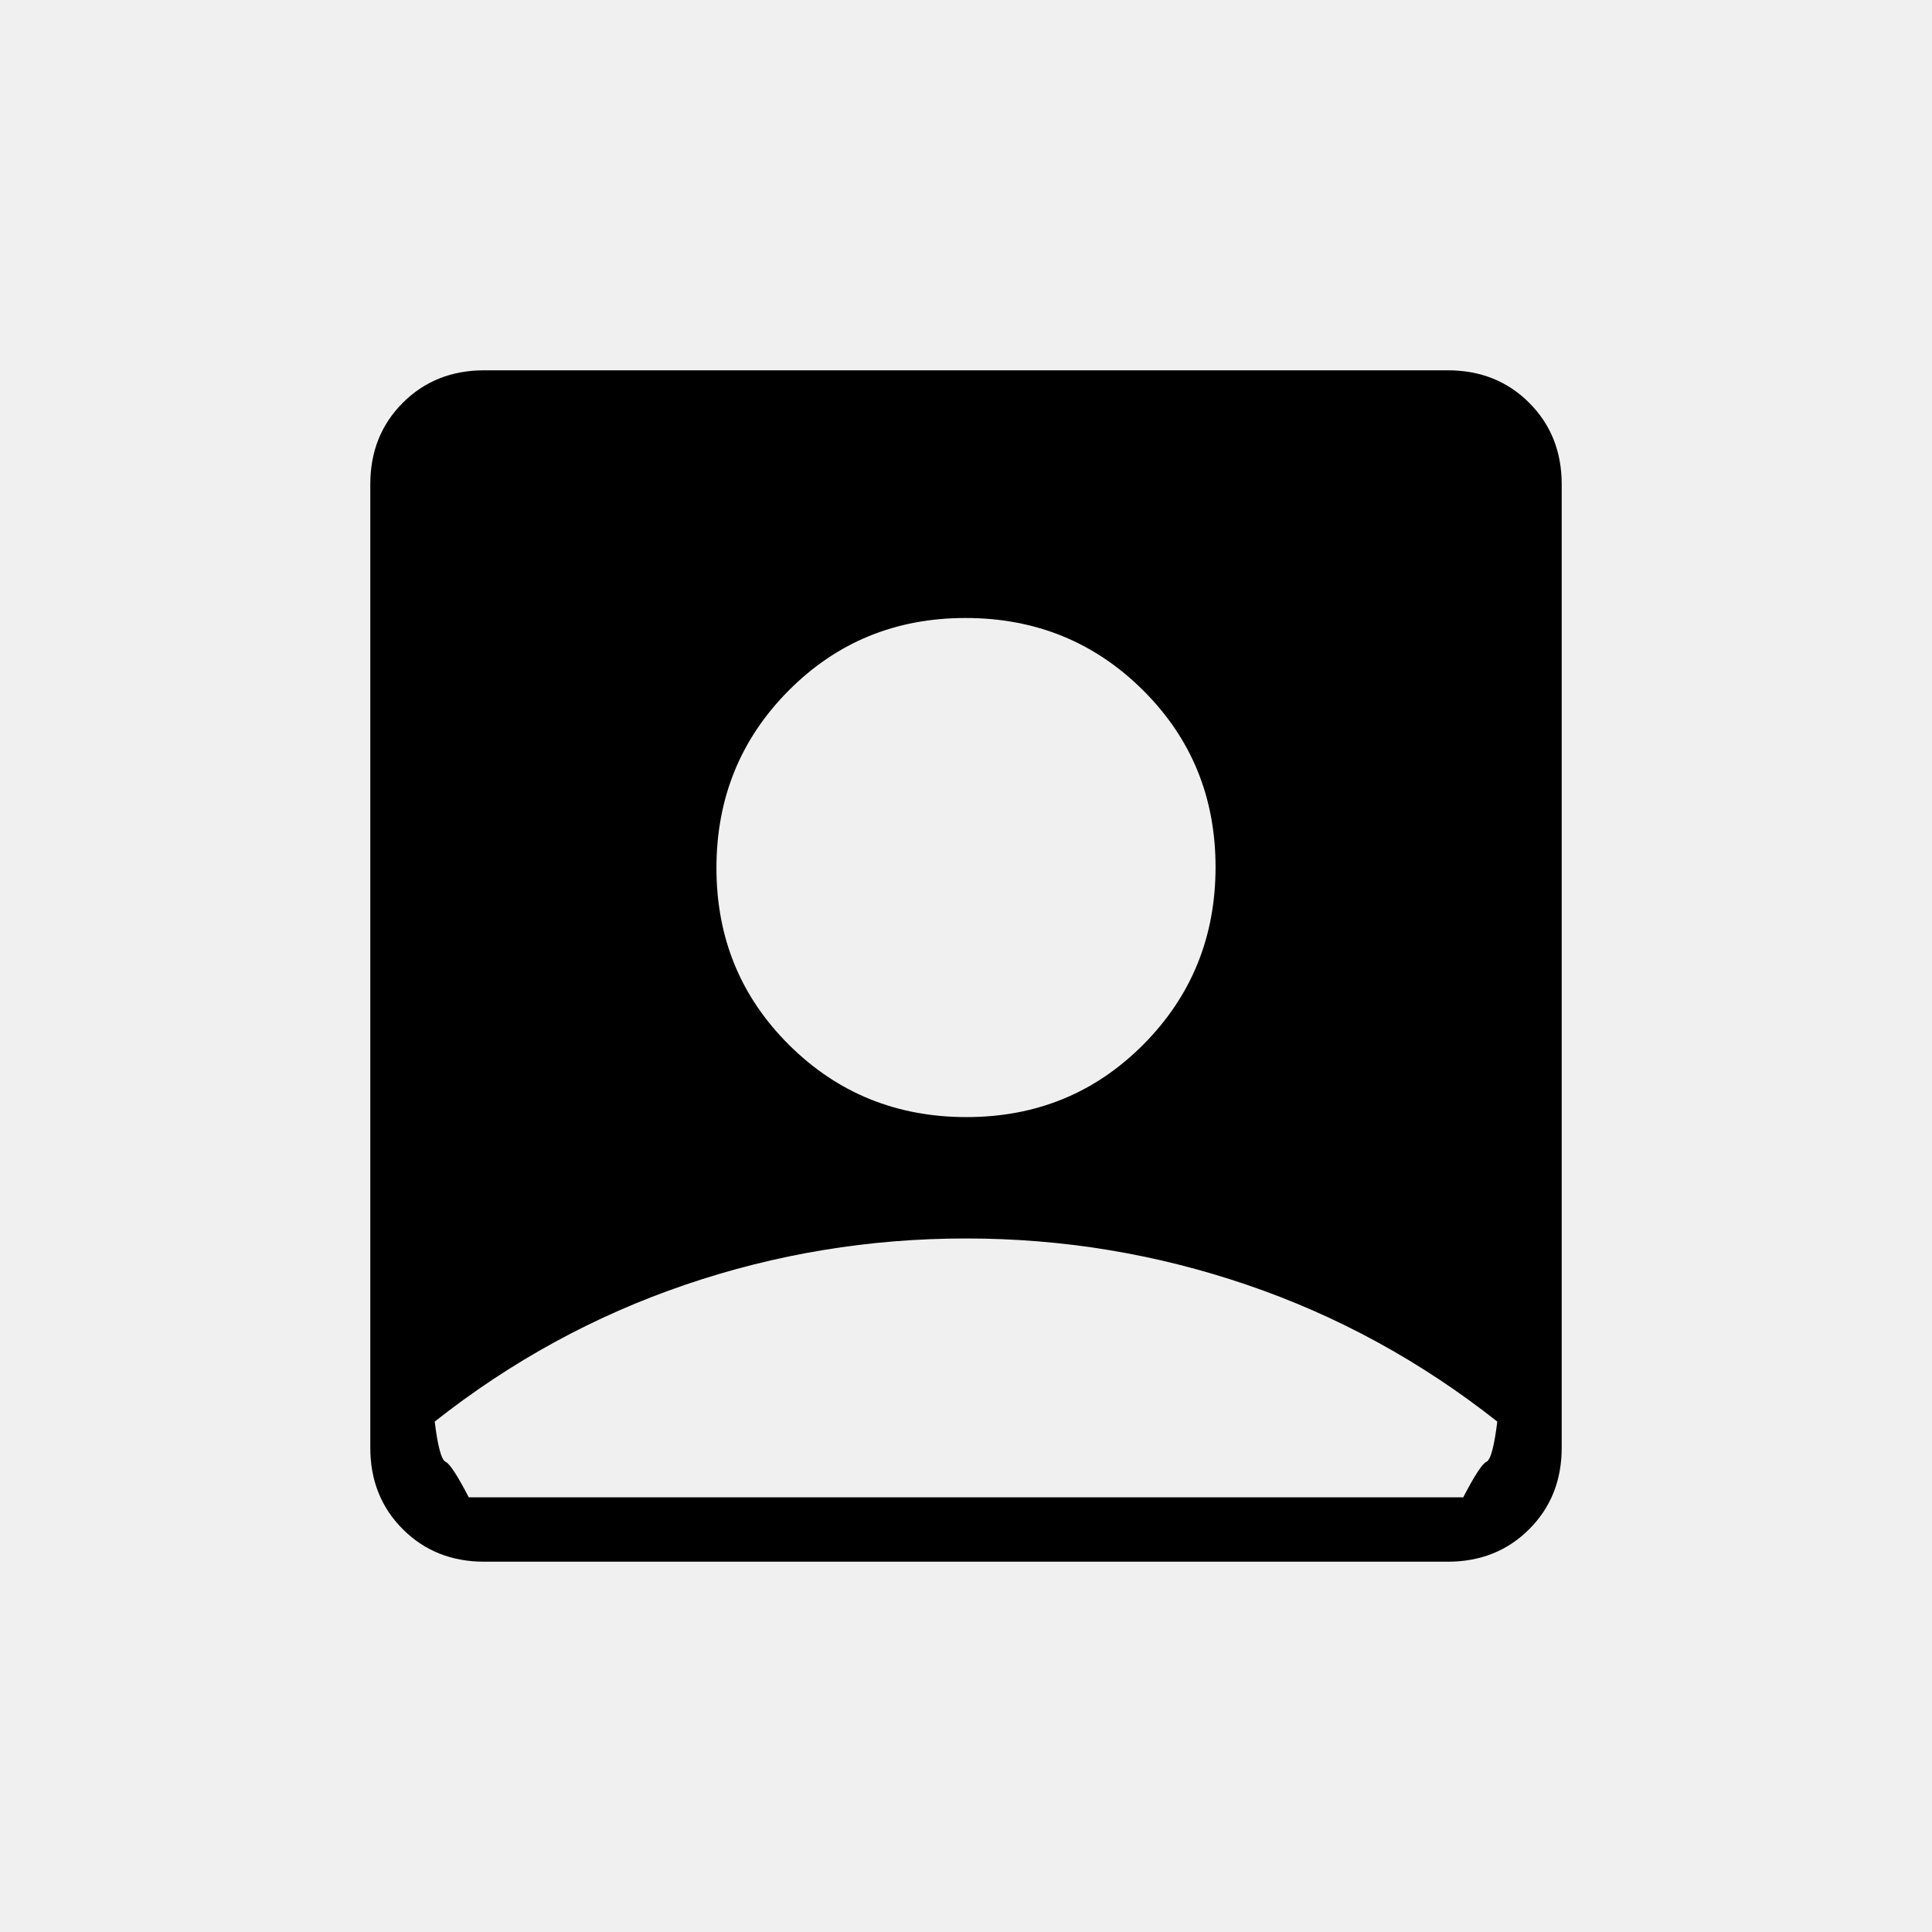
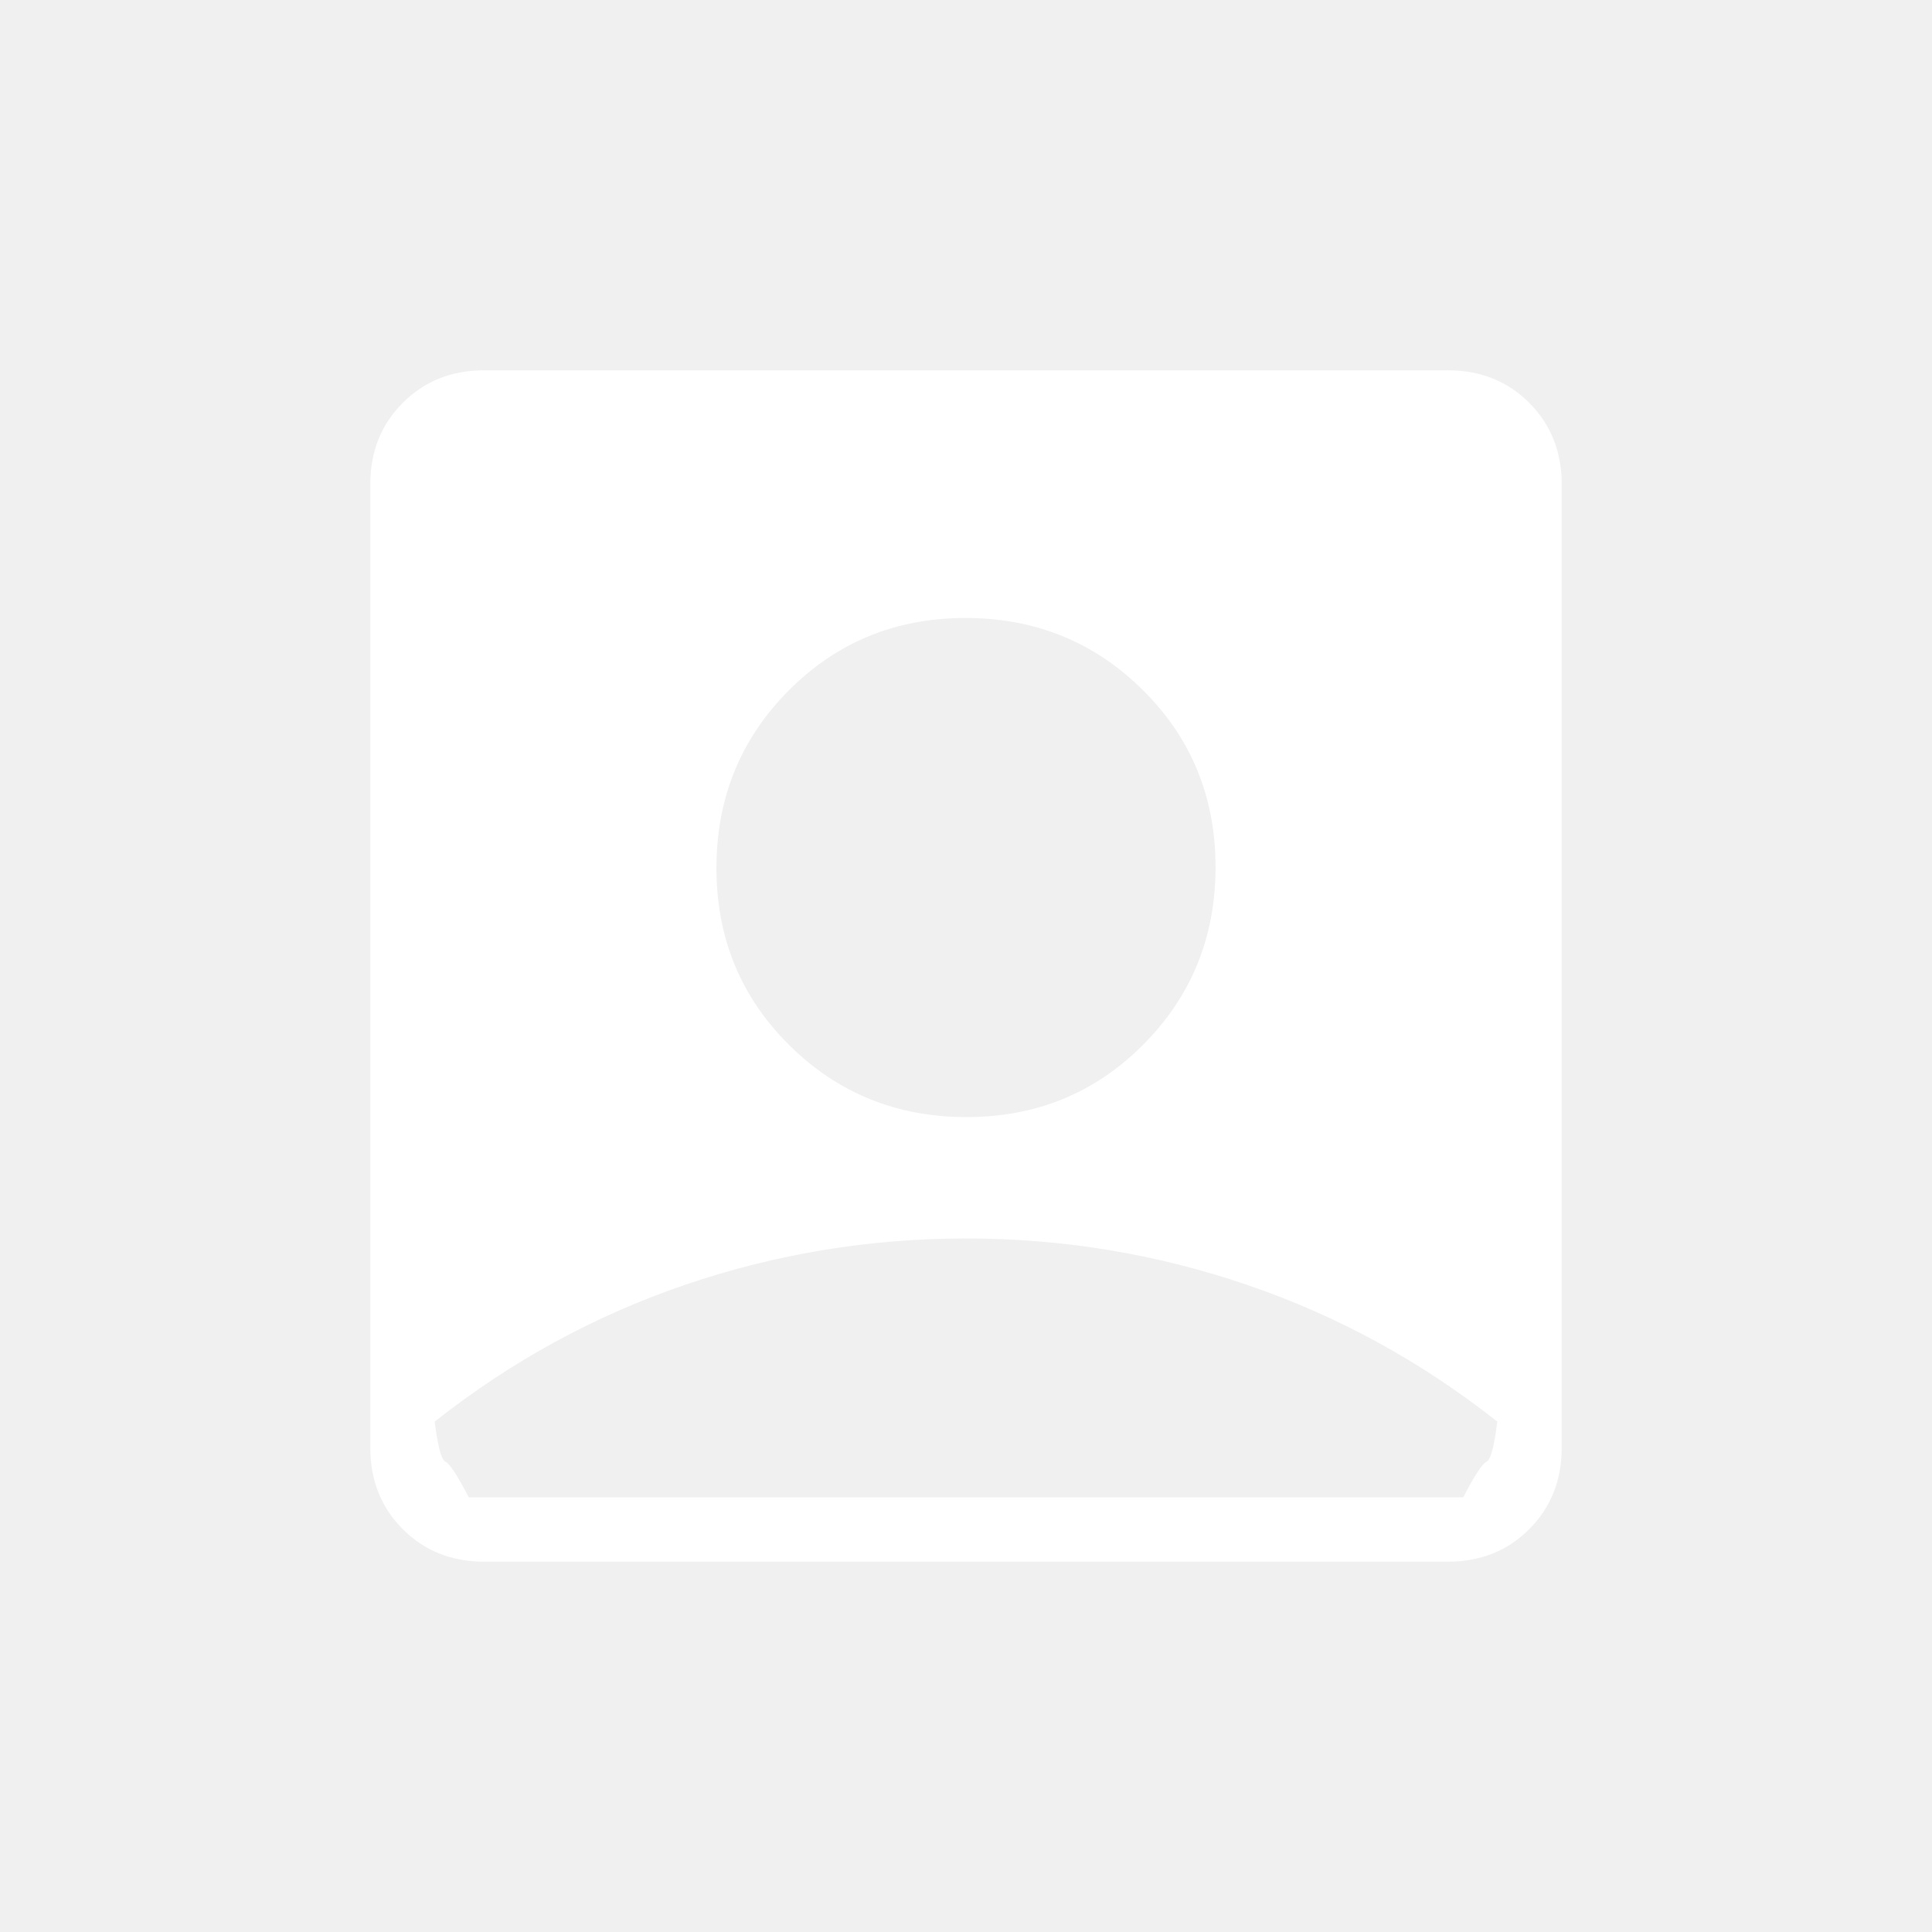
- <svg xmlns="http://www.w3.org/2000/svg" height="20" viewBox="0 -960 960 960" width="20">
+ <svg xmlns="http://www.w3.org/2000/svg" height="20" viewBox="0 -960 960 960" width="20" fill="#fff">
  <path d="M480.242-404.923q52.066 0 87.912-36.089Q604-477.1 604-529.166q0-52.065-36.089-87.911-36.088-35.846-88.153-35.846-52.066 0-87.912 36.088Q356-580.746 356-528.681q0 52.066 36.089 87.912 36.088 35.846 88.153 35.846ZM240.615-184q-24.315 0-40.465-16.15Q184-216.3 184-240.615v-478.77q0-24.315 16.15-40.465Q216.3-776 240.615-776h478.77q24.315 0 40.465 16.15Q776-743.7 776-719.385v478.77q0 24.315-16.15 40.465Q743.7-184 719.385-184h-478.77Zm-7.692-32h494.154q8.462-16.308 11.538-17.654Q741.692-235 744-253.615q-57-45-124.5-68t-139.5-23q-72 0-139.5 23t-124.5 68q2.308 18.615 5.385 19.961 3.076 1.346 11.538 17.654Z" />
</svg>
